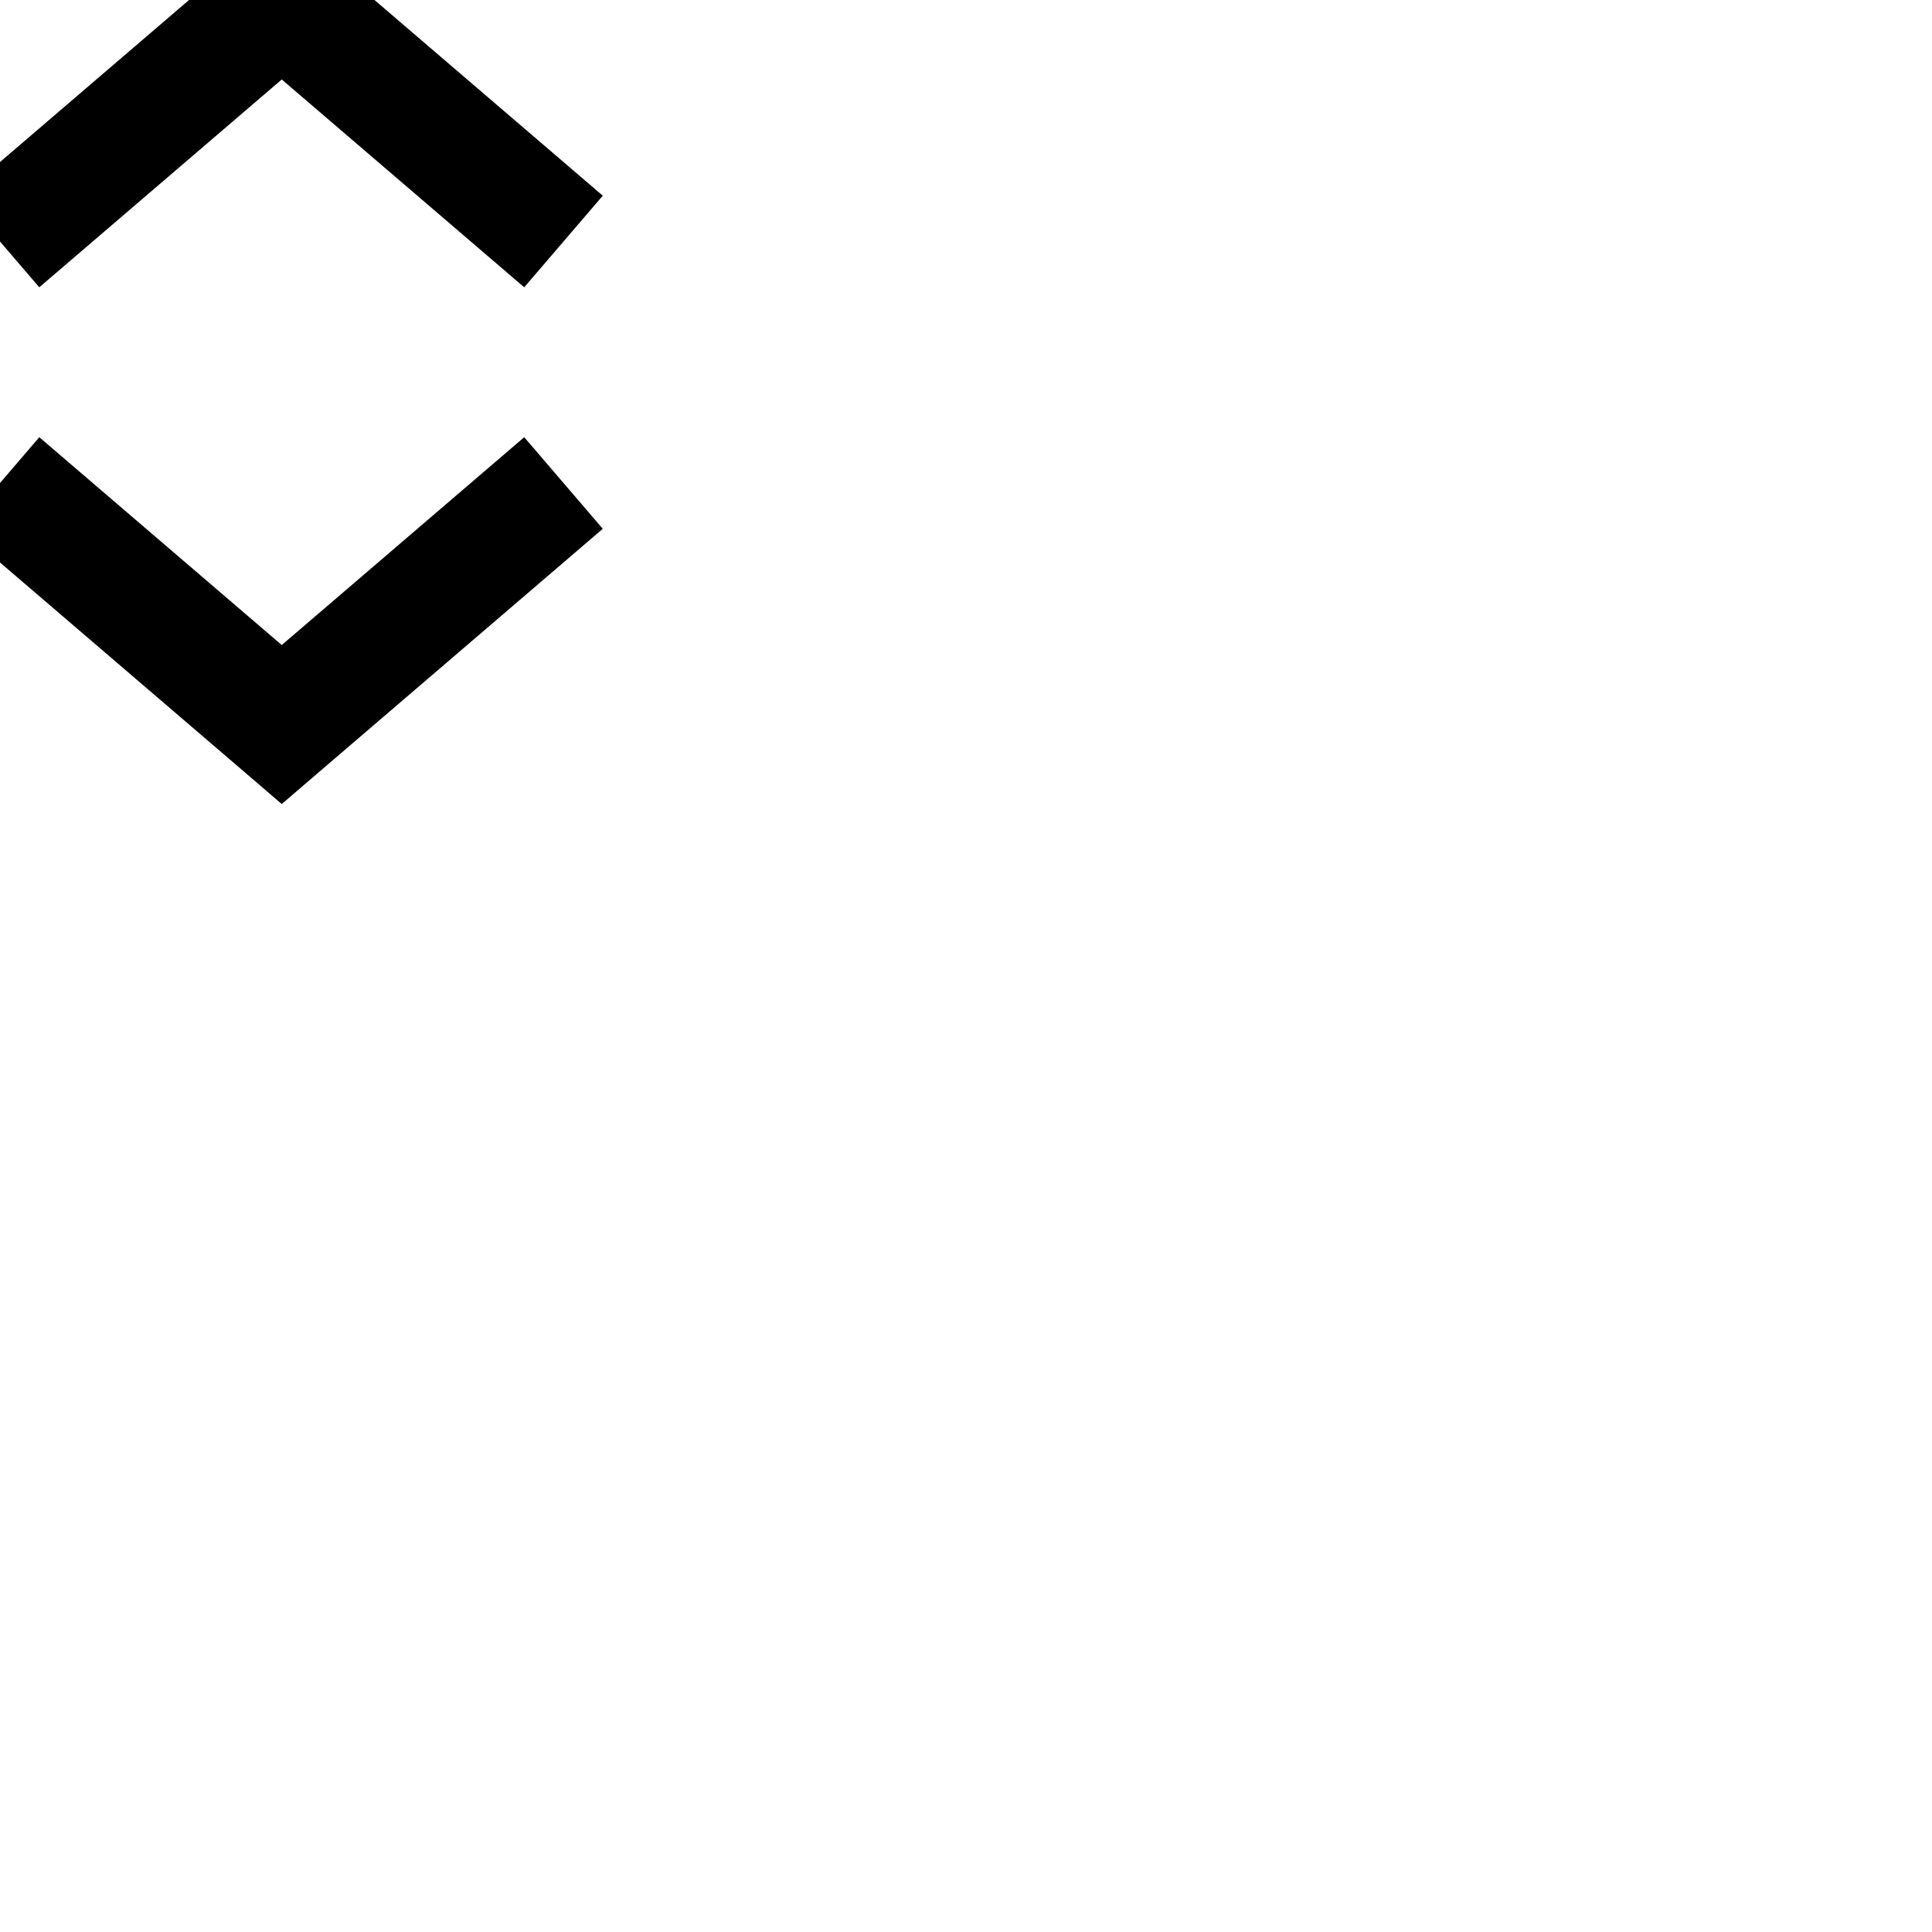
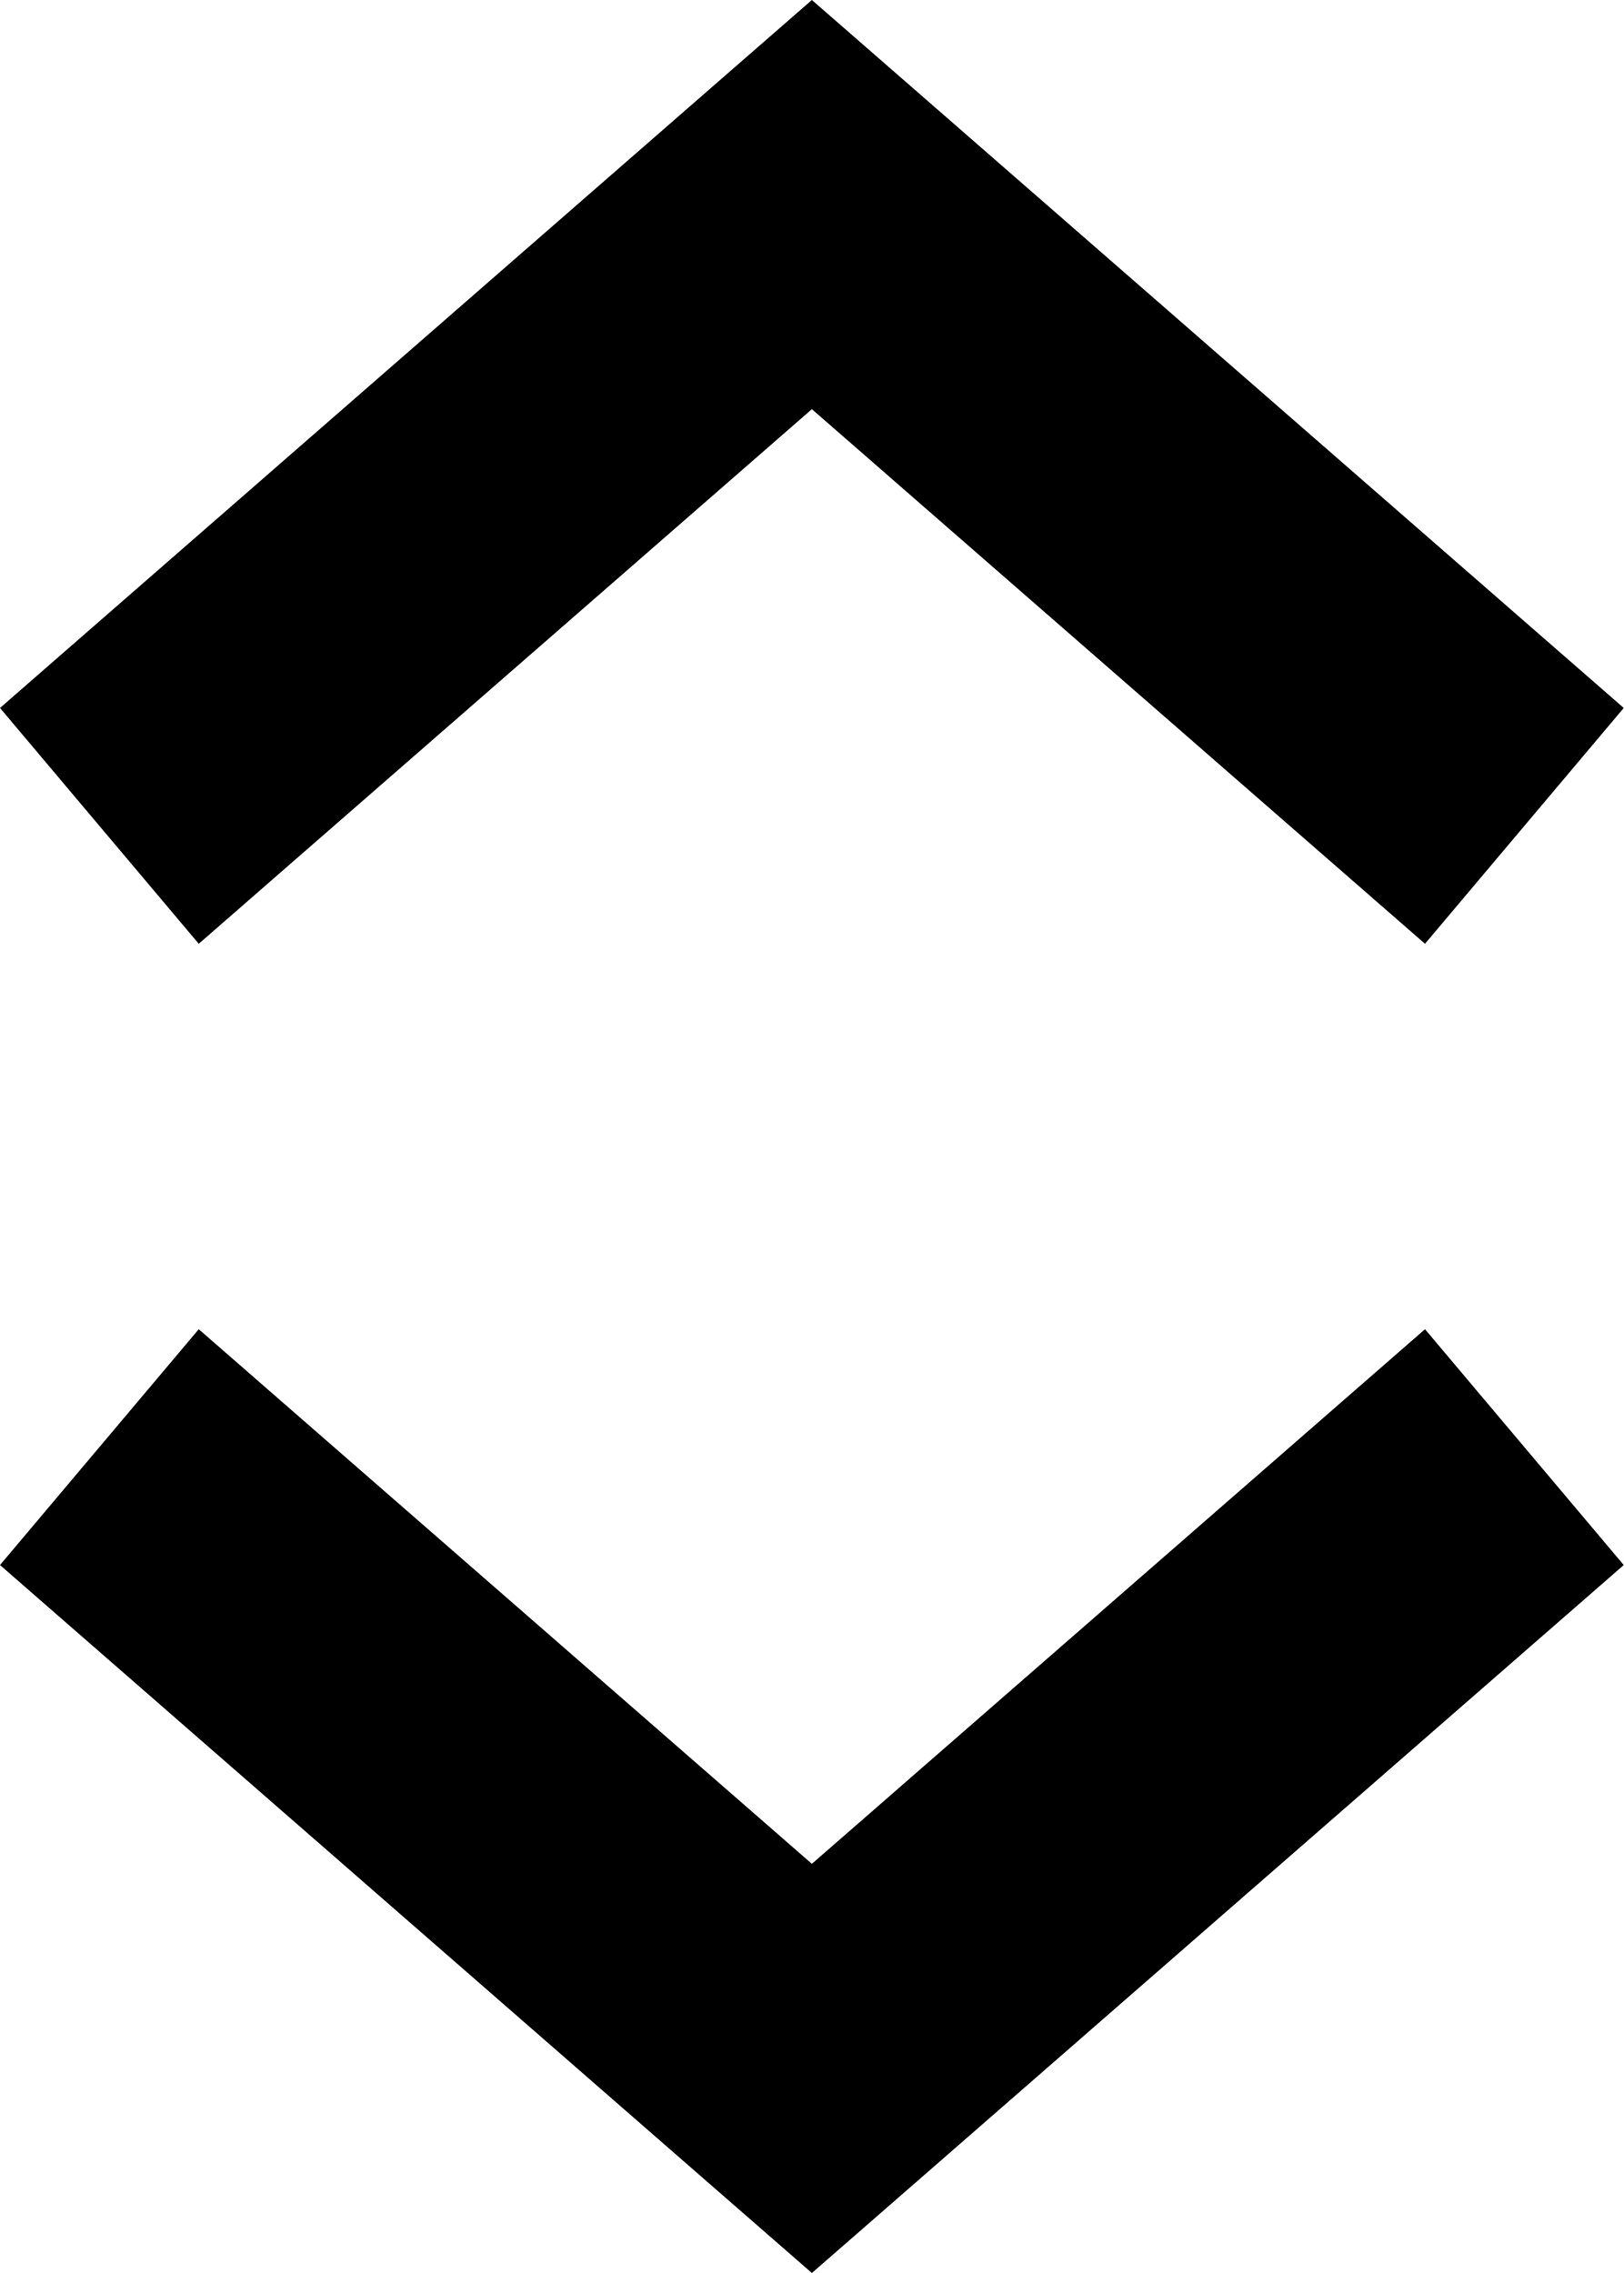
- <svg viewBox="0 0 24 24" focusable="false" class="chakra-icon css-onkibi">
-   <path fill="currentColor" d="M 3.5 0L 3.988 -0.569L 3.5 -0.988L 3.012 -0.569L 3.5 0ZM 3.5 9L 3.012 9.569L 3.5 9.988L 3.988 9.569L 3.5 9ZM 0.488 3.569L 3.988 0.569L 3.012 -0.569L -0.488 2.431L 0.488 3.569ZM 3.012 0.569L 6.512 3.569L 7.488 2.431L 3.988 -0.569L 3.012 0.569ZM -0.488 6.569L 3.012 9.569L 3.988 8.431L 0.488 5.431L -0.488 6.569ZM 3.988 9.569L 7.488 6.569L 6.512 5.431L 3.012 8.431L 3.988 9.569Z">
-     </path>
+ <svg width="20" height="28" viewBox="0 0 20 28" focusable="false" class="chakra-icon css-onkibi">
+   <path d="M10 2.52L11.224 1.067L10 0L8.776 1.067L10 2.52ZM10 25.48L8.776 26.933L10 28L11.224 26.933L10 25.48ZM2.448 11.626L11.224 3.973L8.776 1.067L0 8.721L2.448 11.626ZM8.776 3.973L17.552 11.626L20 8.721L11.224 1.067L8.776 3.973ZM0 19.279L8.776 26.933L11.224 24.027L2.448 16.374L0 19.279ZM11.224 26.933L20 19.279L17.552 16.374L8.776 24.027L11.224 26.933Z" fill="black" />
</svg>
